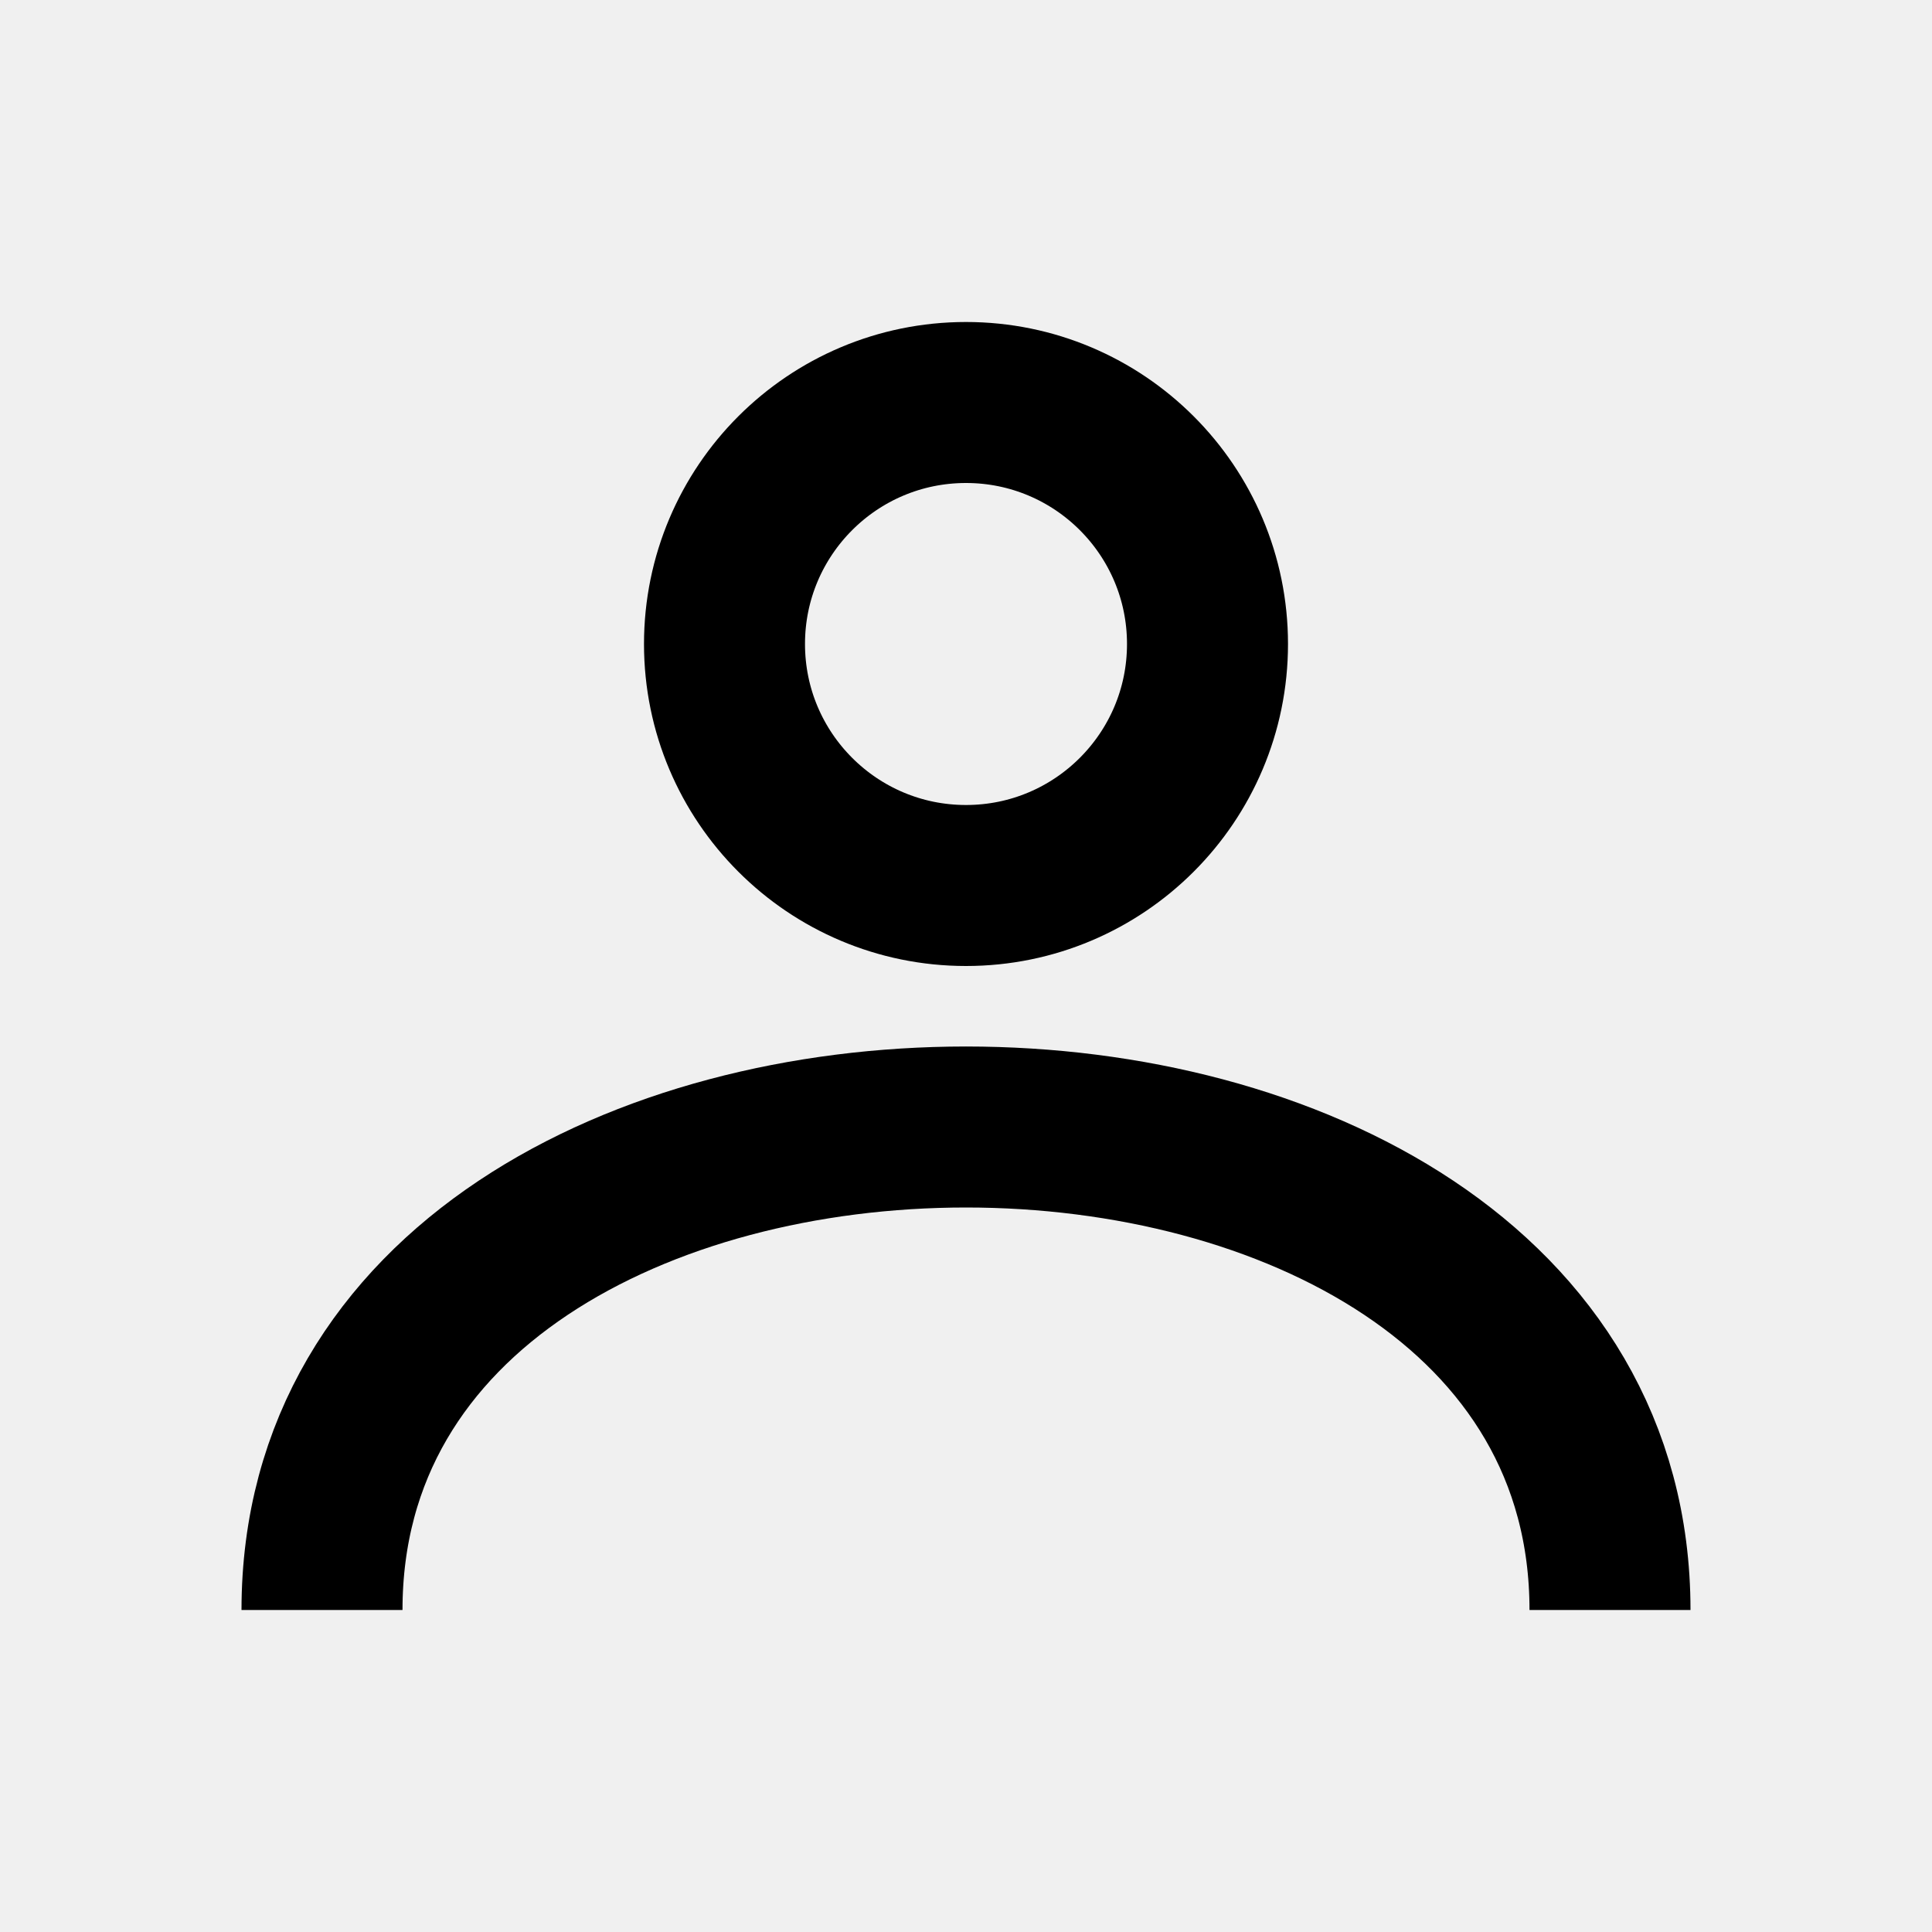
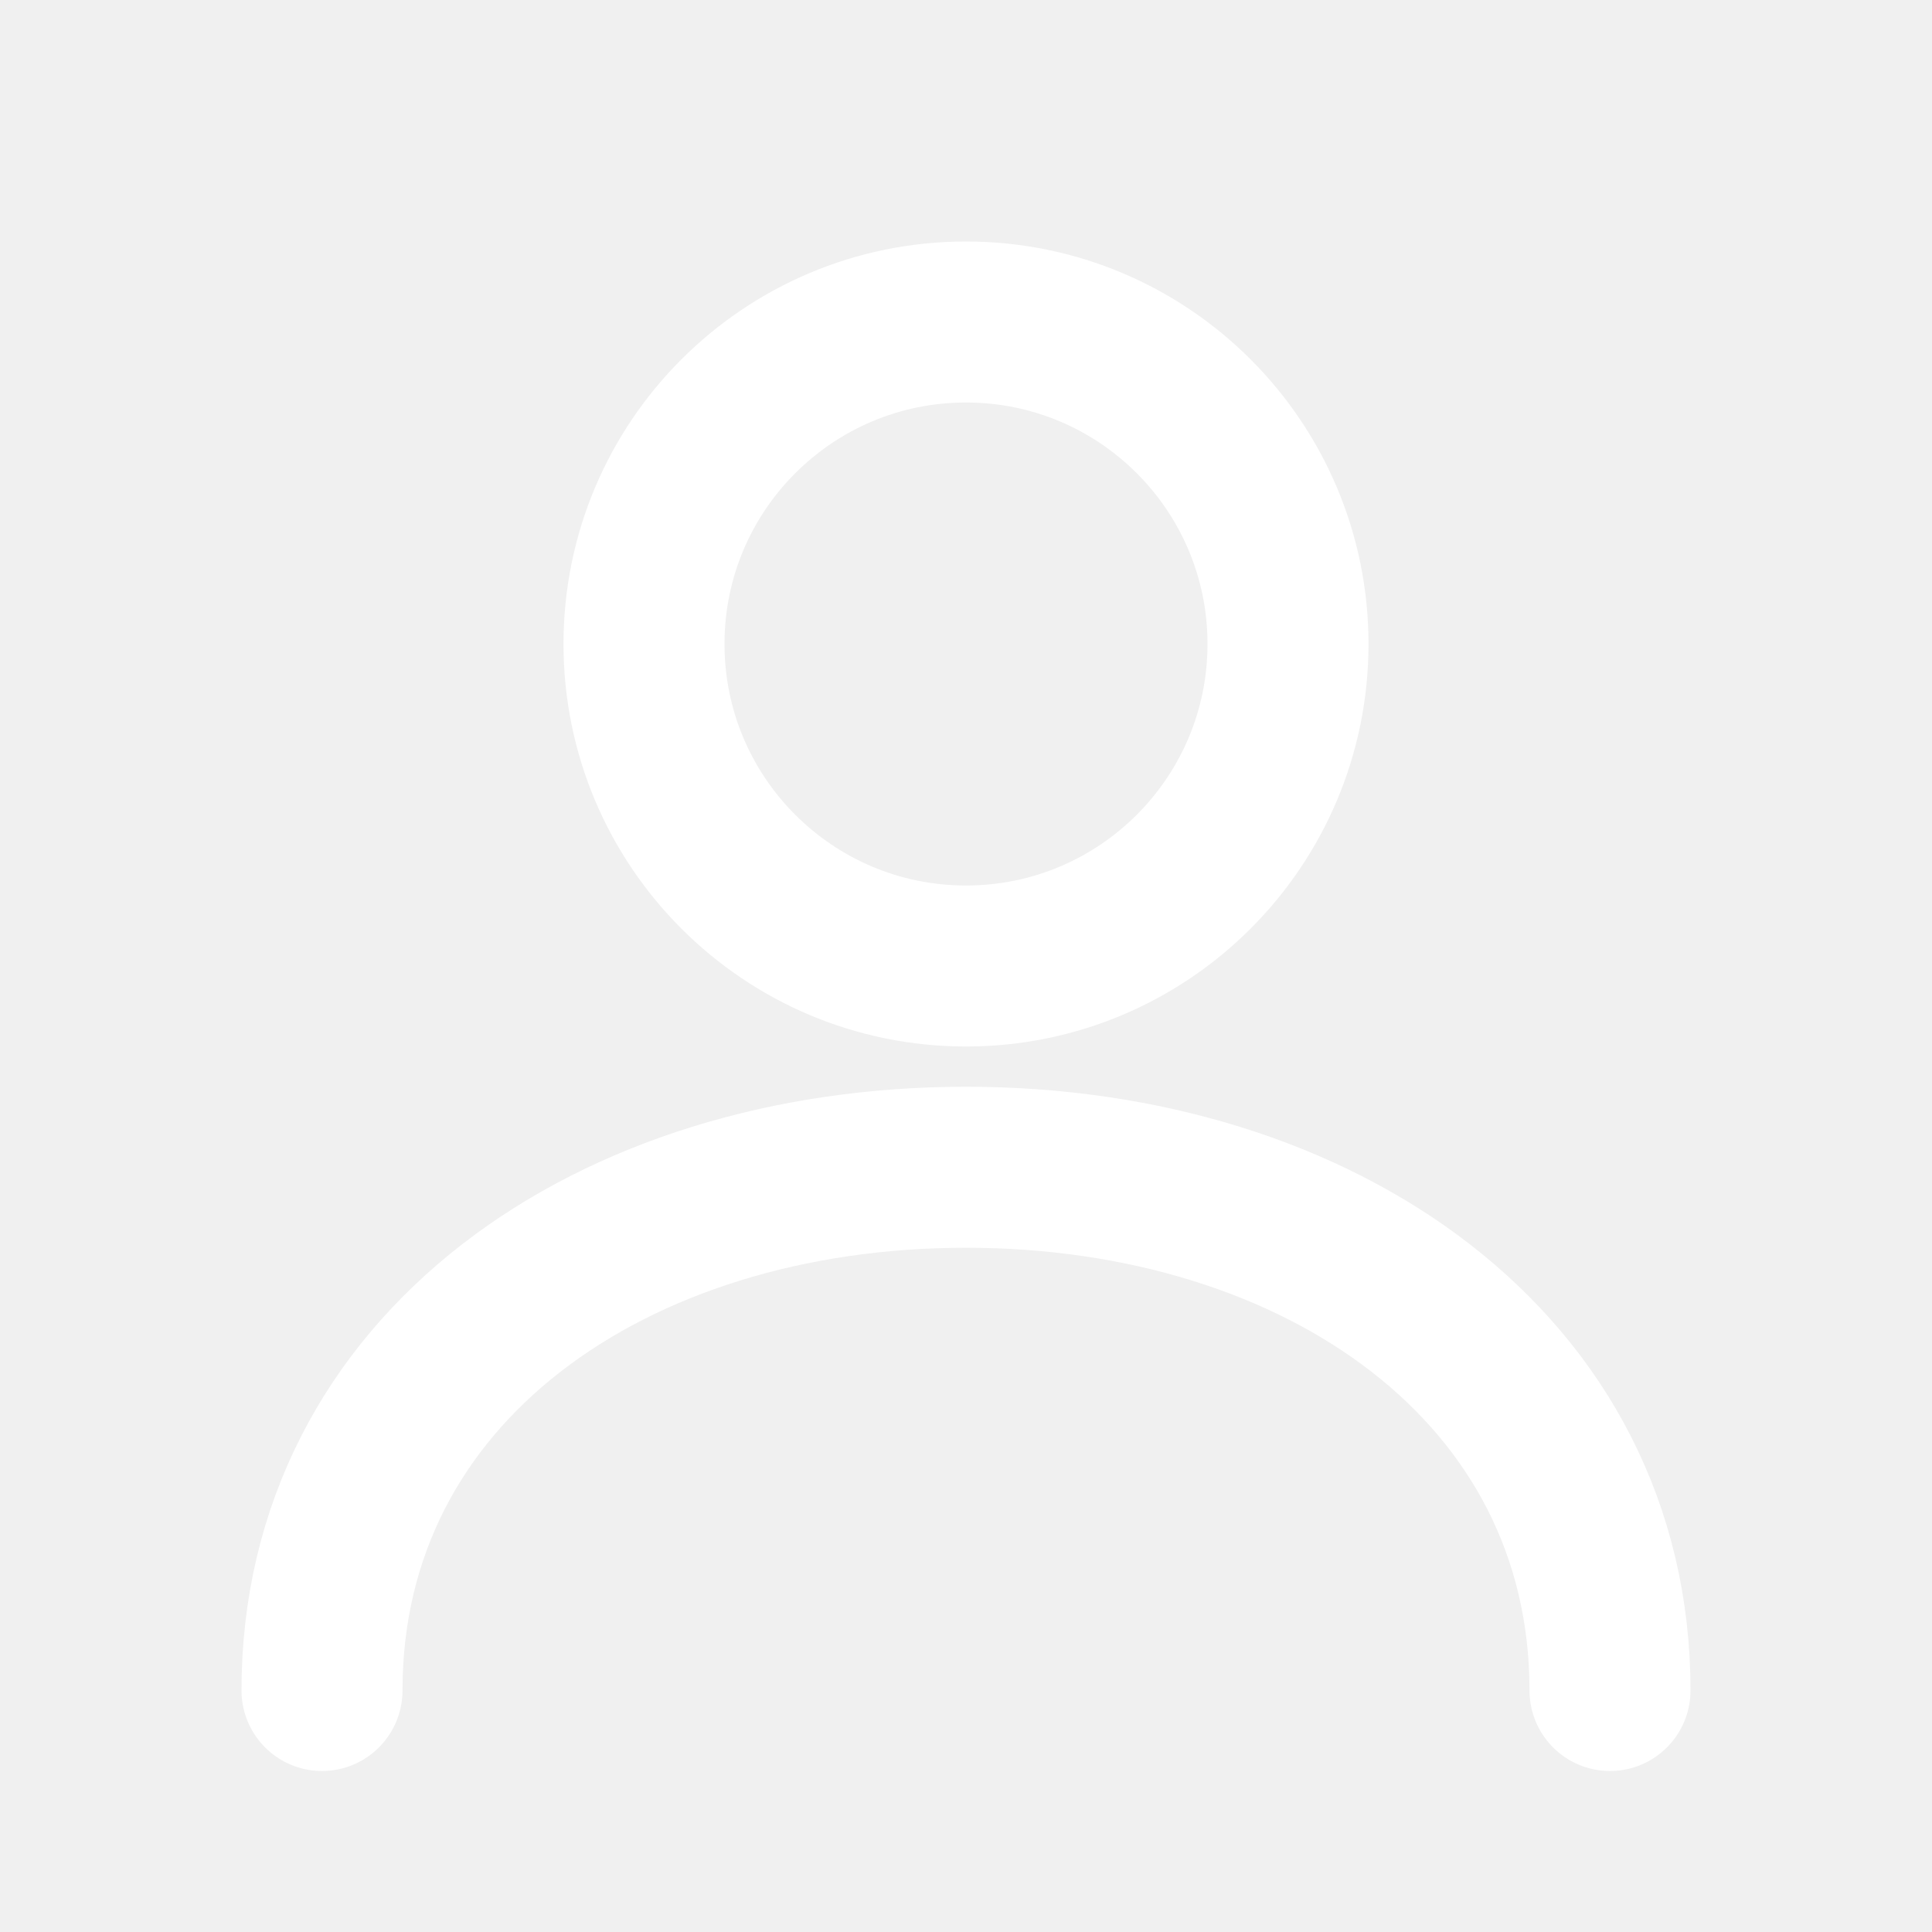
- <svg xmlns="http://www.w3.org/2000/svg" viewBox="0 0 24 24">
-   <circle cx="12" cy="8" r="3" fill="none" stroke="currentColor" stroke-width="2" />
-   <path d="M4 20c0-4 4-6 8-6s8 2 8 6" fill="none" stroke="currentColor" stroke-width="2" />
+ <svg xmlns="http://www.w3.org/2000/svg" viewBox="0 0 24 24" fill="none" stroke="#FFFFFF" stroke-width="2" stroke-linecap="round" stroke-linejoin="round">
+   <circle cx="12" cy="8" r="4" />
+   <path d="M4 21c0-4 3.6-6.5 8-6.5s8 2.5 8 6.5" />
</svg>
